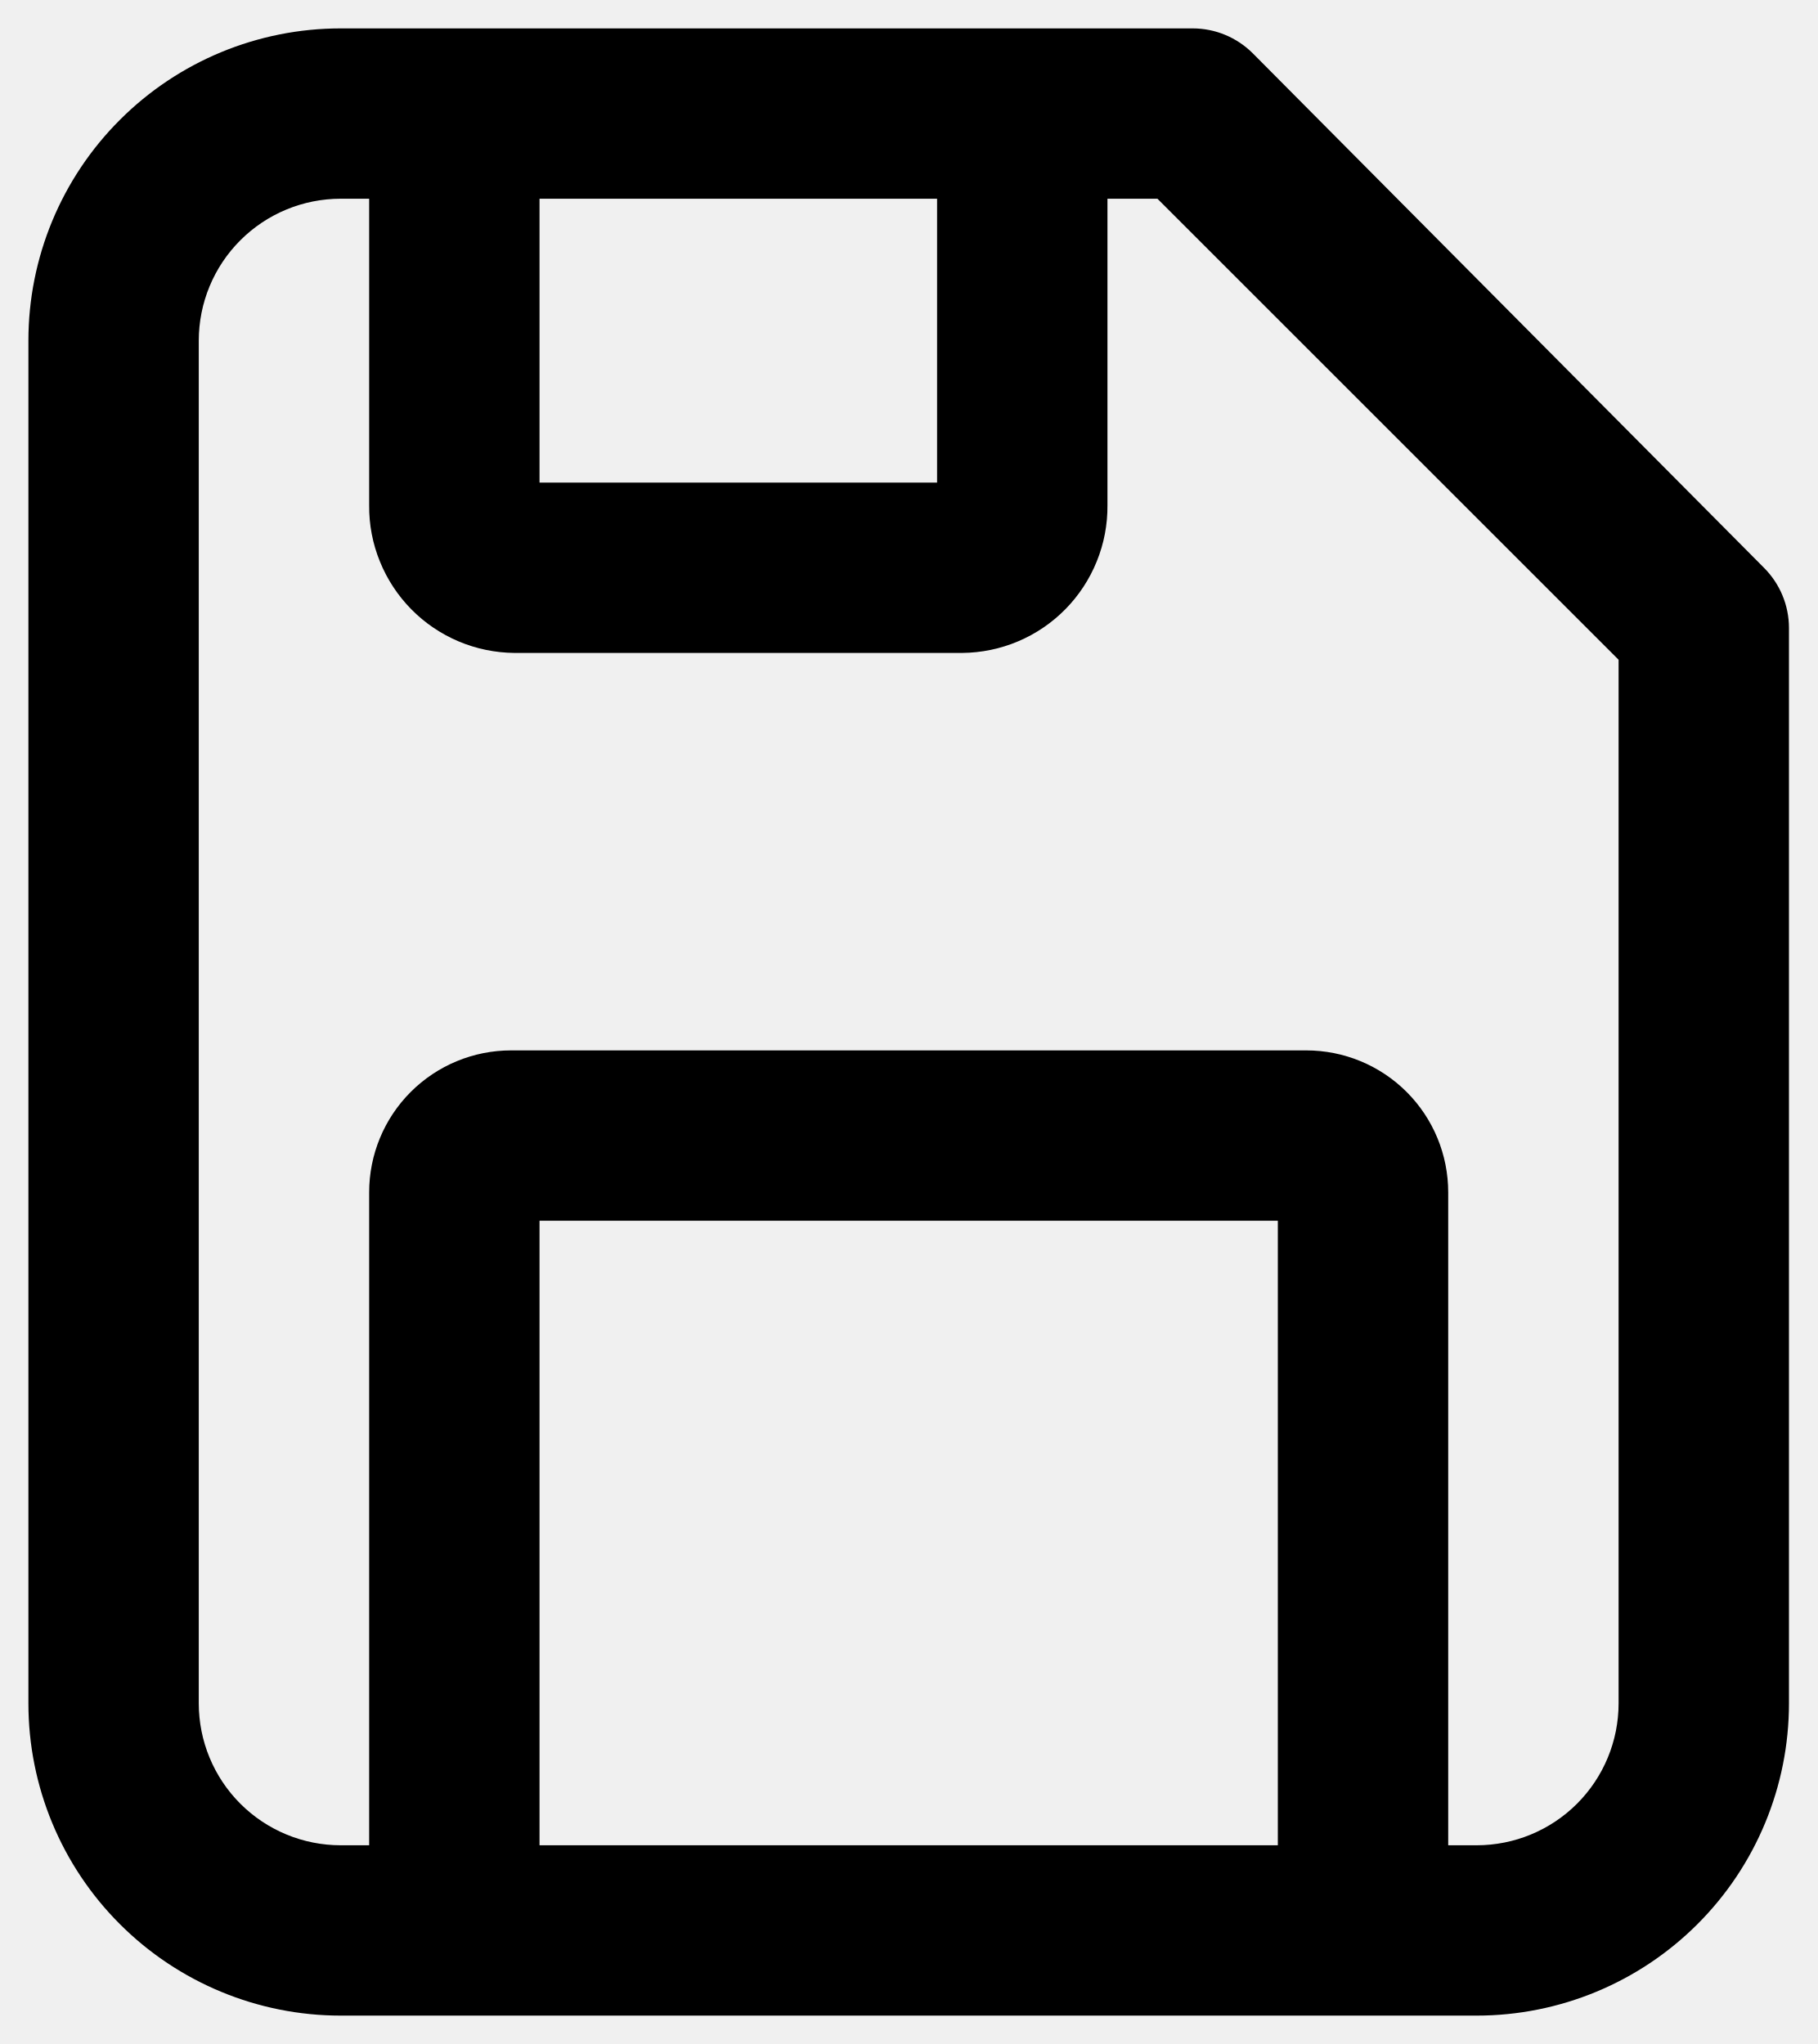
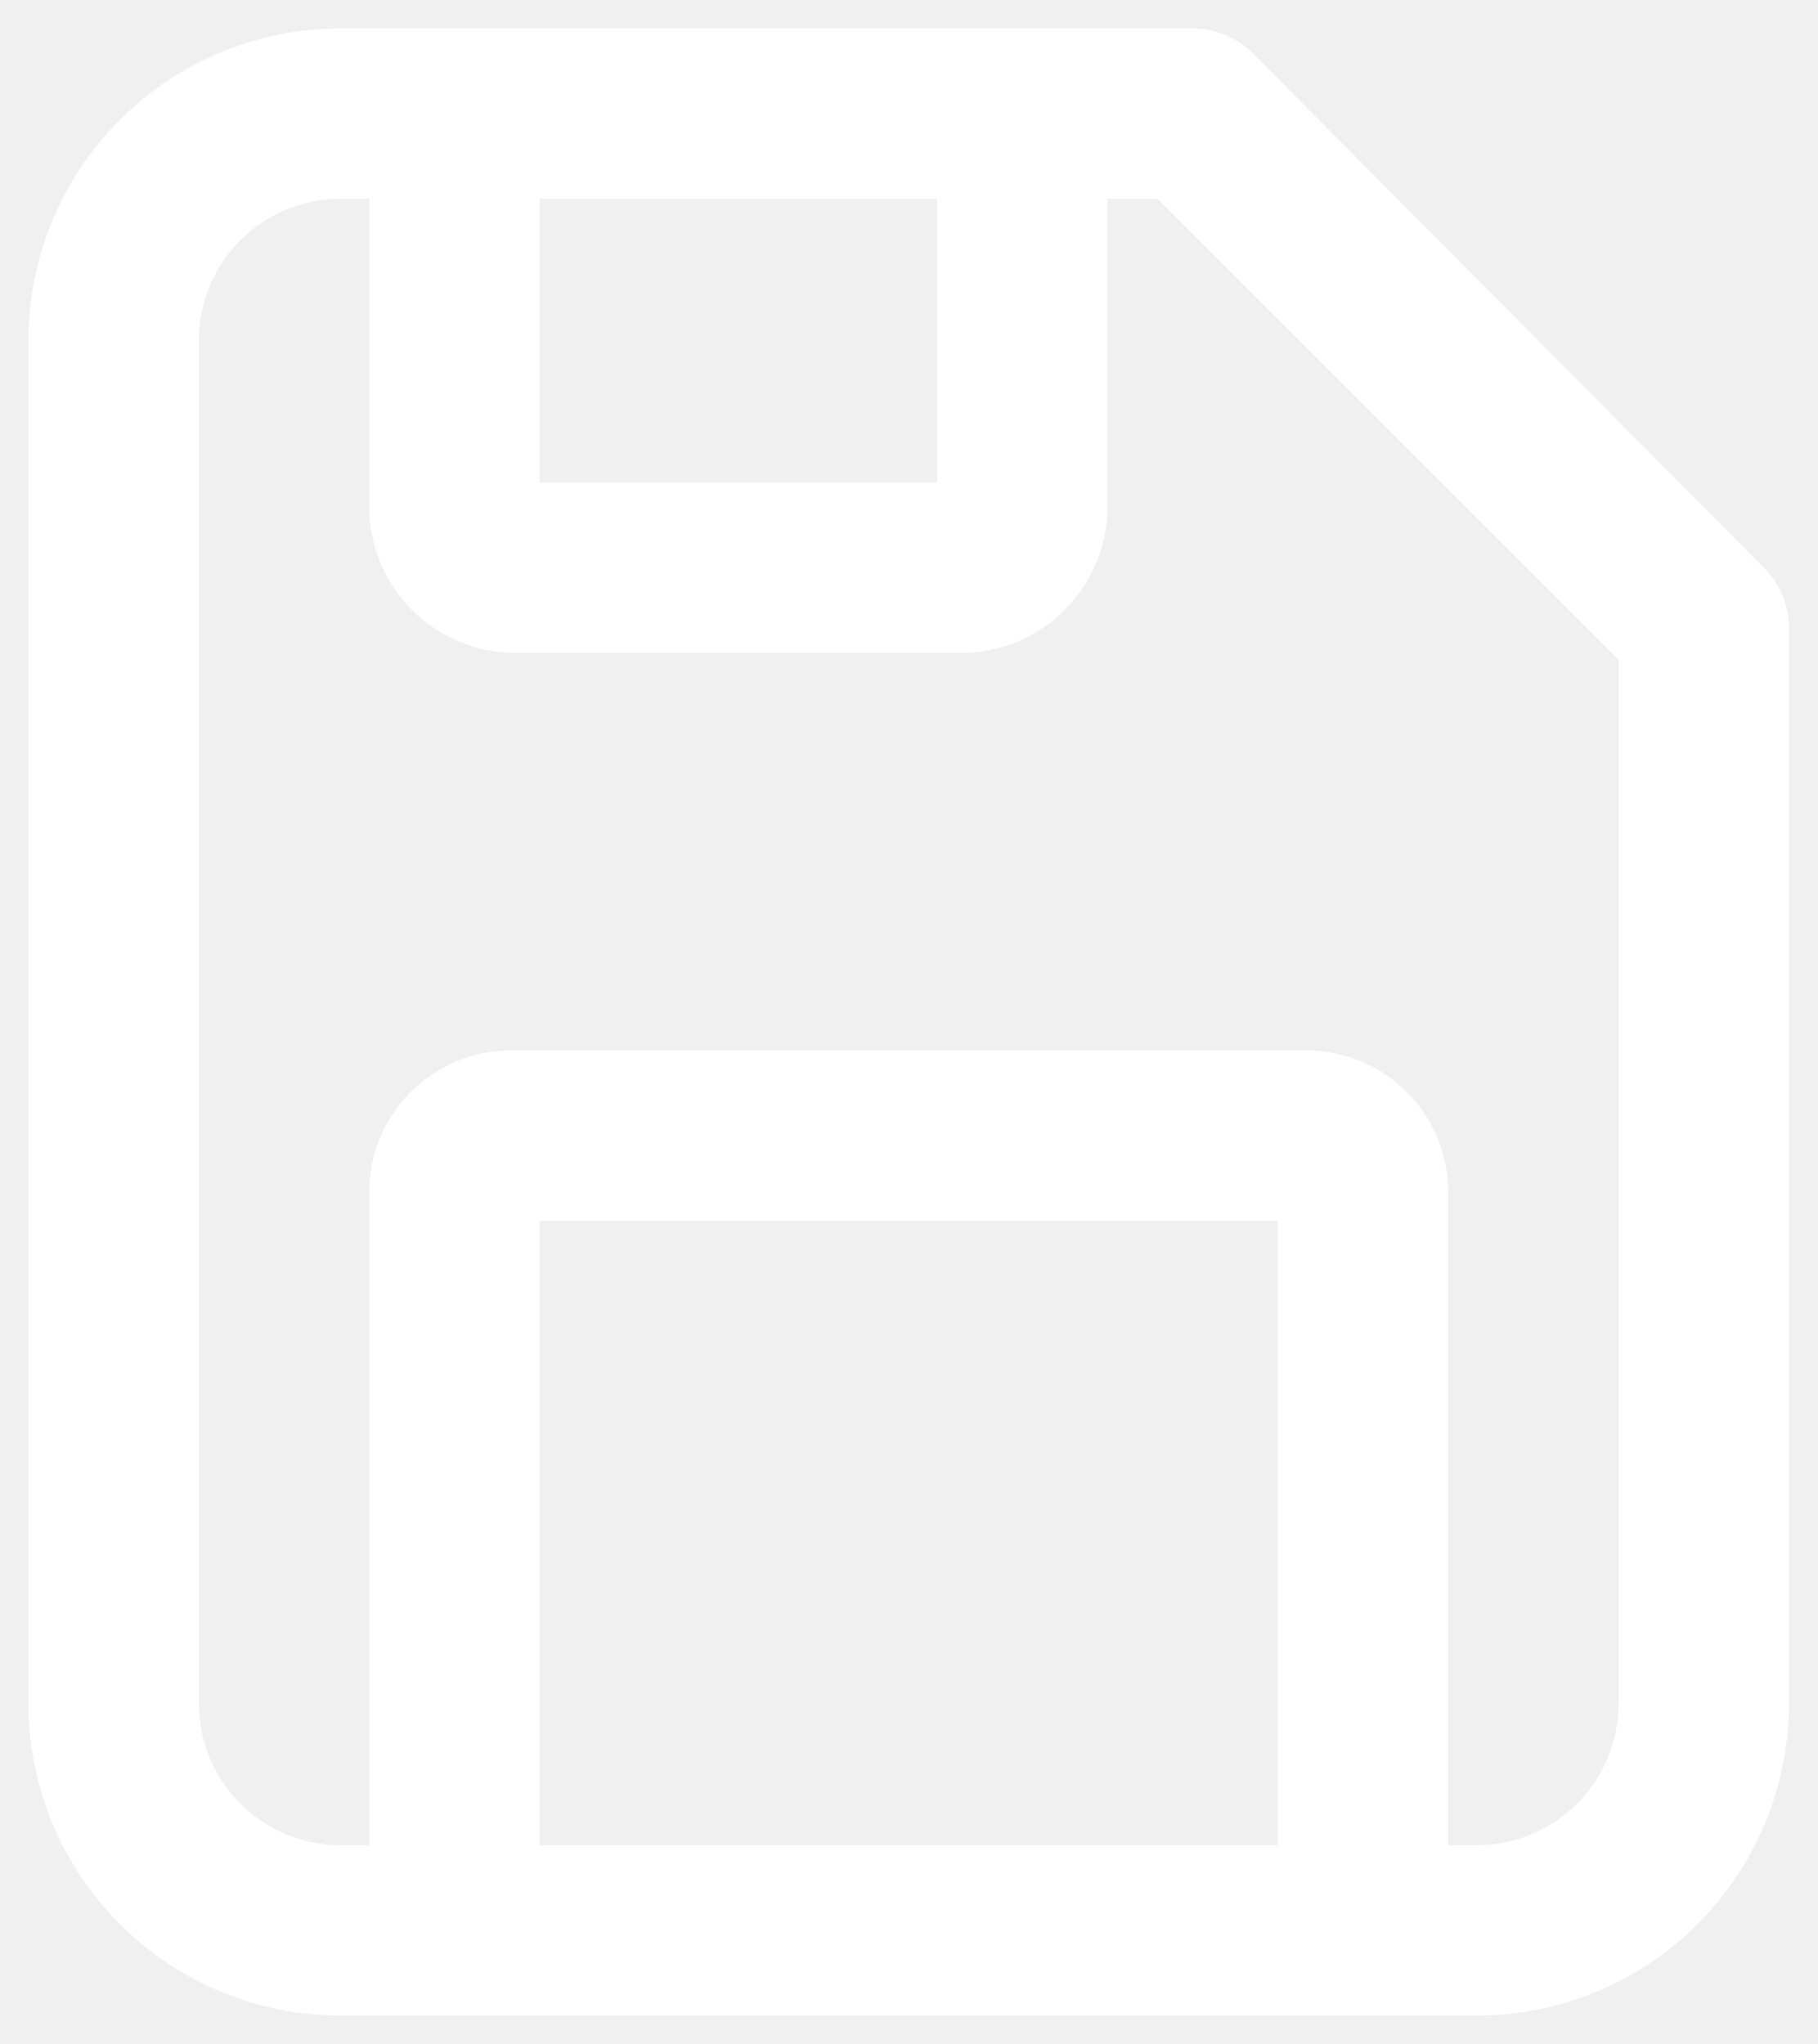
<svg xmlns="http://www.w3.org/2000/svg" width="32" height="36" viewBox="0 0 32 36" fill="none">
-   <path d="M26 35.5H6C4.541 35.5 3.142 34.92 2.111 33.889C1.079 32.858 0.5 31.459 0.5 30V6C0.5 4.541 1.079 3.142 2.111 2.111C3.142 1.079 4.541 0.5 6 0.5H21C21.398 0.5 21.779 0.659 22.06 0.94L31.06 10C31.341 10.281 31.5 10.662 31.5 11.06V30C31.5 31.459 30.921 32.858 29.889 33.889C28.858 34.92 27.459 35.5 26 35.5ZM6 3.5C5.337 3.5 4.701 3.763 4.232 4.232C3.763 4.701 3.5 5.337 3.5 6V30C3.5 30.663 3.763 31.299 4.232 31.768C4.701 32.237 5.337 32.5 6 32.5H26C26.663 32.5 27.299 32.237 27.768 31.768C28.237 31.299 28.5 30.663 28.5 30V11.62L20.38 3.5H6Z" fill="black" />
-   <path d="M25.5 34H22.5V21.5H9.5V34H6.5V21C6.5 20.337 6.763 19.701 7.232 19.232C7.701 18.763 8.337 18.5 9 18.5H23C23.663 18.5 24.299 18.763 24.768 19.232C25.237 19.701 25.5 20.337 25.5 21V34ZM16.94 11.5H9.06C8.721 11.497 8.386 11.428 8.074 11.296C7.762 11.164 7.479 10.972 7.241 10.73C7.004 10.489 6.816 10.203 6.689 9.889C6.561 9.575 6.497 9.239 6.5 8.9V2H9.5V8.5H16.5V2H19.5V8.9C19.503 9.239 19.439 9.575 19.311 9.889C19.184 10.203 18.996 10.489 18.759 10.73C18.521 10.972 18.238 11.164 17.926 11.296C17.614 11.428 17.279 11.497 16.94 11.5Z" fill="black" />
+   <path d="M26 35.5H6C4.541 35.5 3.142 34.92 2.111 33.889C1.079 32.858 0.5 31.459 0.5 30V6C0.5 4.541 1.079 3.142 2.111 2.111C3.142 1.079 4.541 0.5 6 0.5H21C21.398 0.5 21.779 0.659 22.06 0.94L31.06 10C31.341 10.281 31.5 10.662 31.5 11.06V30C31.5 31.459 30.921 32.858 29.889 33.889C28.858 34.92 27.459 35.5 26 35.5ZM6 3.5C5.337 3.5 4.701 3.763 4.232 4.232C3.763 4.701 3.5 5.337 3.5 6V30C3.5 30.663 3.763 31.299 4.232 31.768C4.701 32.237 5.337 32.5 6 32.5H26C26.663 32.5 27.299 32.237 27.768 31.768C28.237 31.299 28.5 30.663 28.5 30V11.62L20.38 3.5H6Z" fill="white" />
+   <path d="M25.5 34H22.5V21.5H9.5V34H6.5V21C6.5 20.337 6.763 19.701 7.232 19.232C7.701 18.763 8.337 18.5 9 18.5H23C23.663 18.5 24.299 18.763 24.768 19.232C25.237 19.701 25.5 20.337 25.5 21V34ZM16.94 11.5H9.06C8.721 11.497 8.386 11.428 8.074 11.296C7.762 11.164 7.479 10.972 7.242 10.73C7.004 10.489 6.816 10.203 6.689 9.889C6.562 9.575 6.497 9.239 6.5 8.9V2H9.5V8.5H16.5V2H19.5V8.9C19.503 9.239 19.439 9.575 19.311 9.889C19.184 10.203 18.996 10.489 18.759 10.73C18.521 10.972 18.238 11.164 17.926 11.296C17.614 11.428 17.279 11.497 16.94 11.5Z" fill="white" />
</svg>
